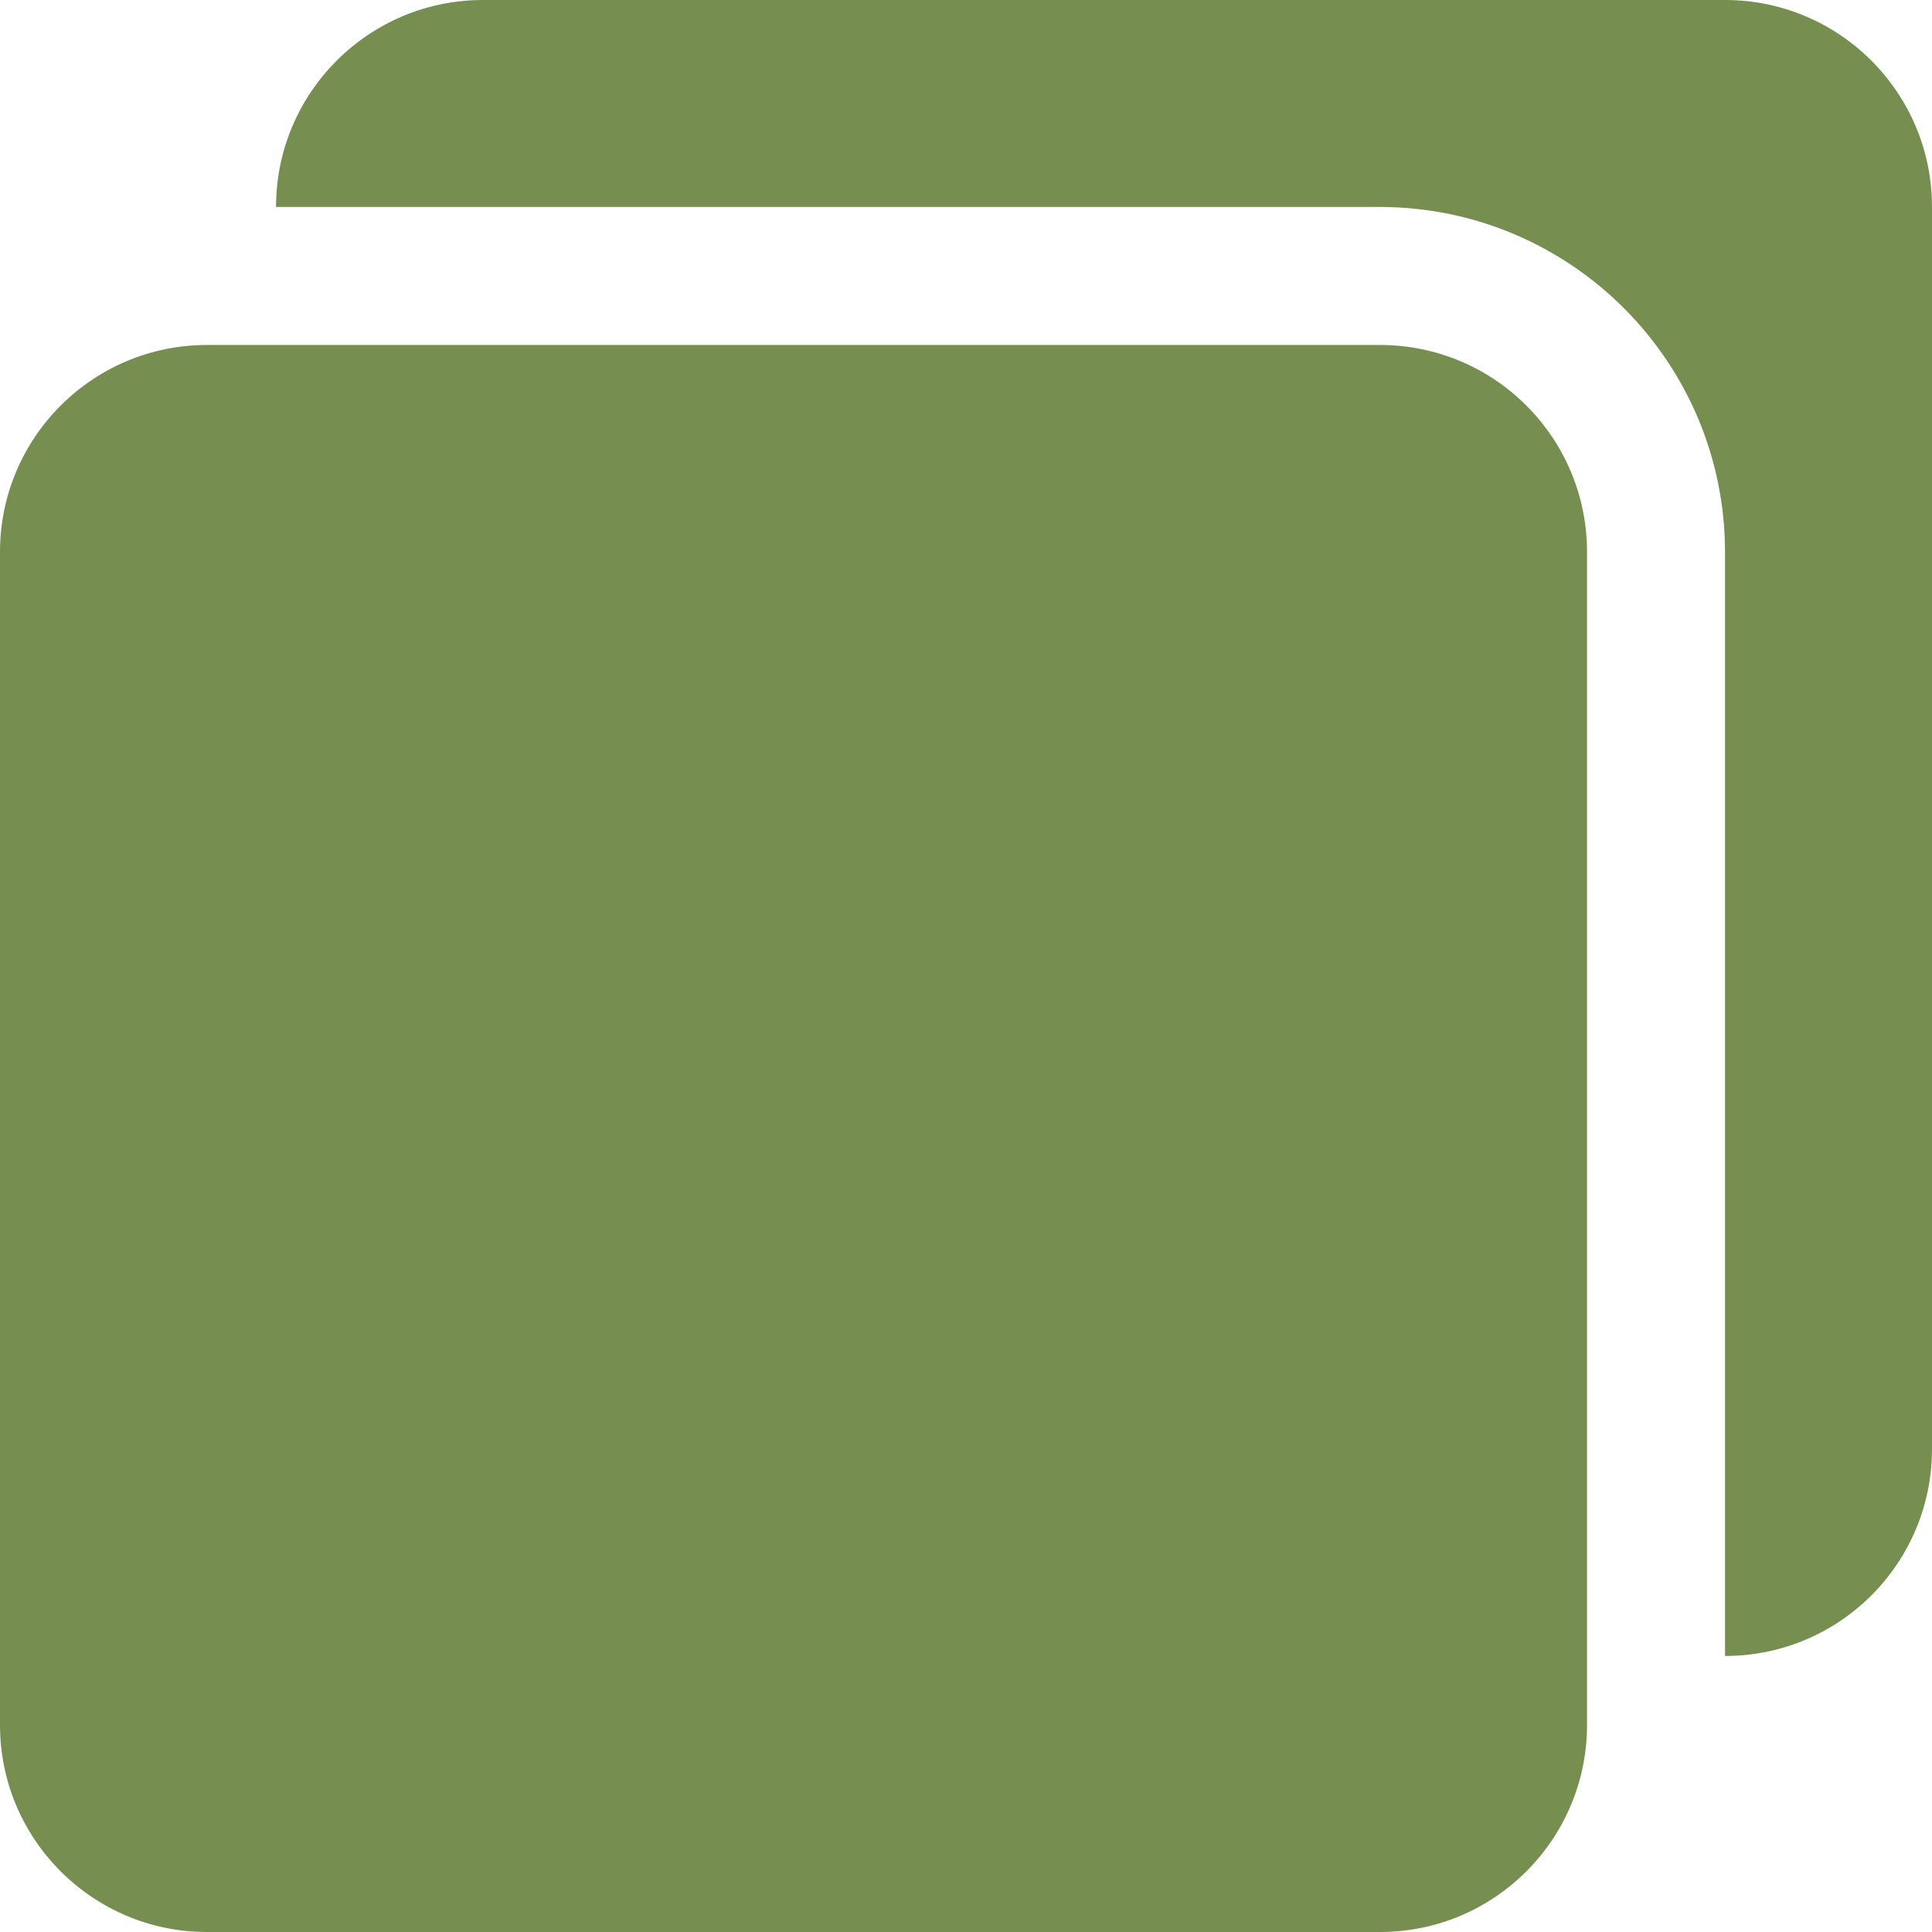
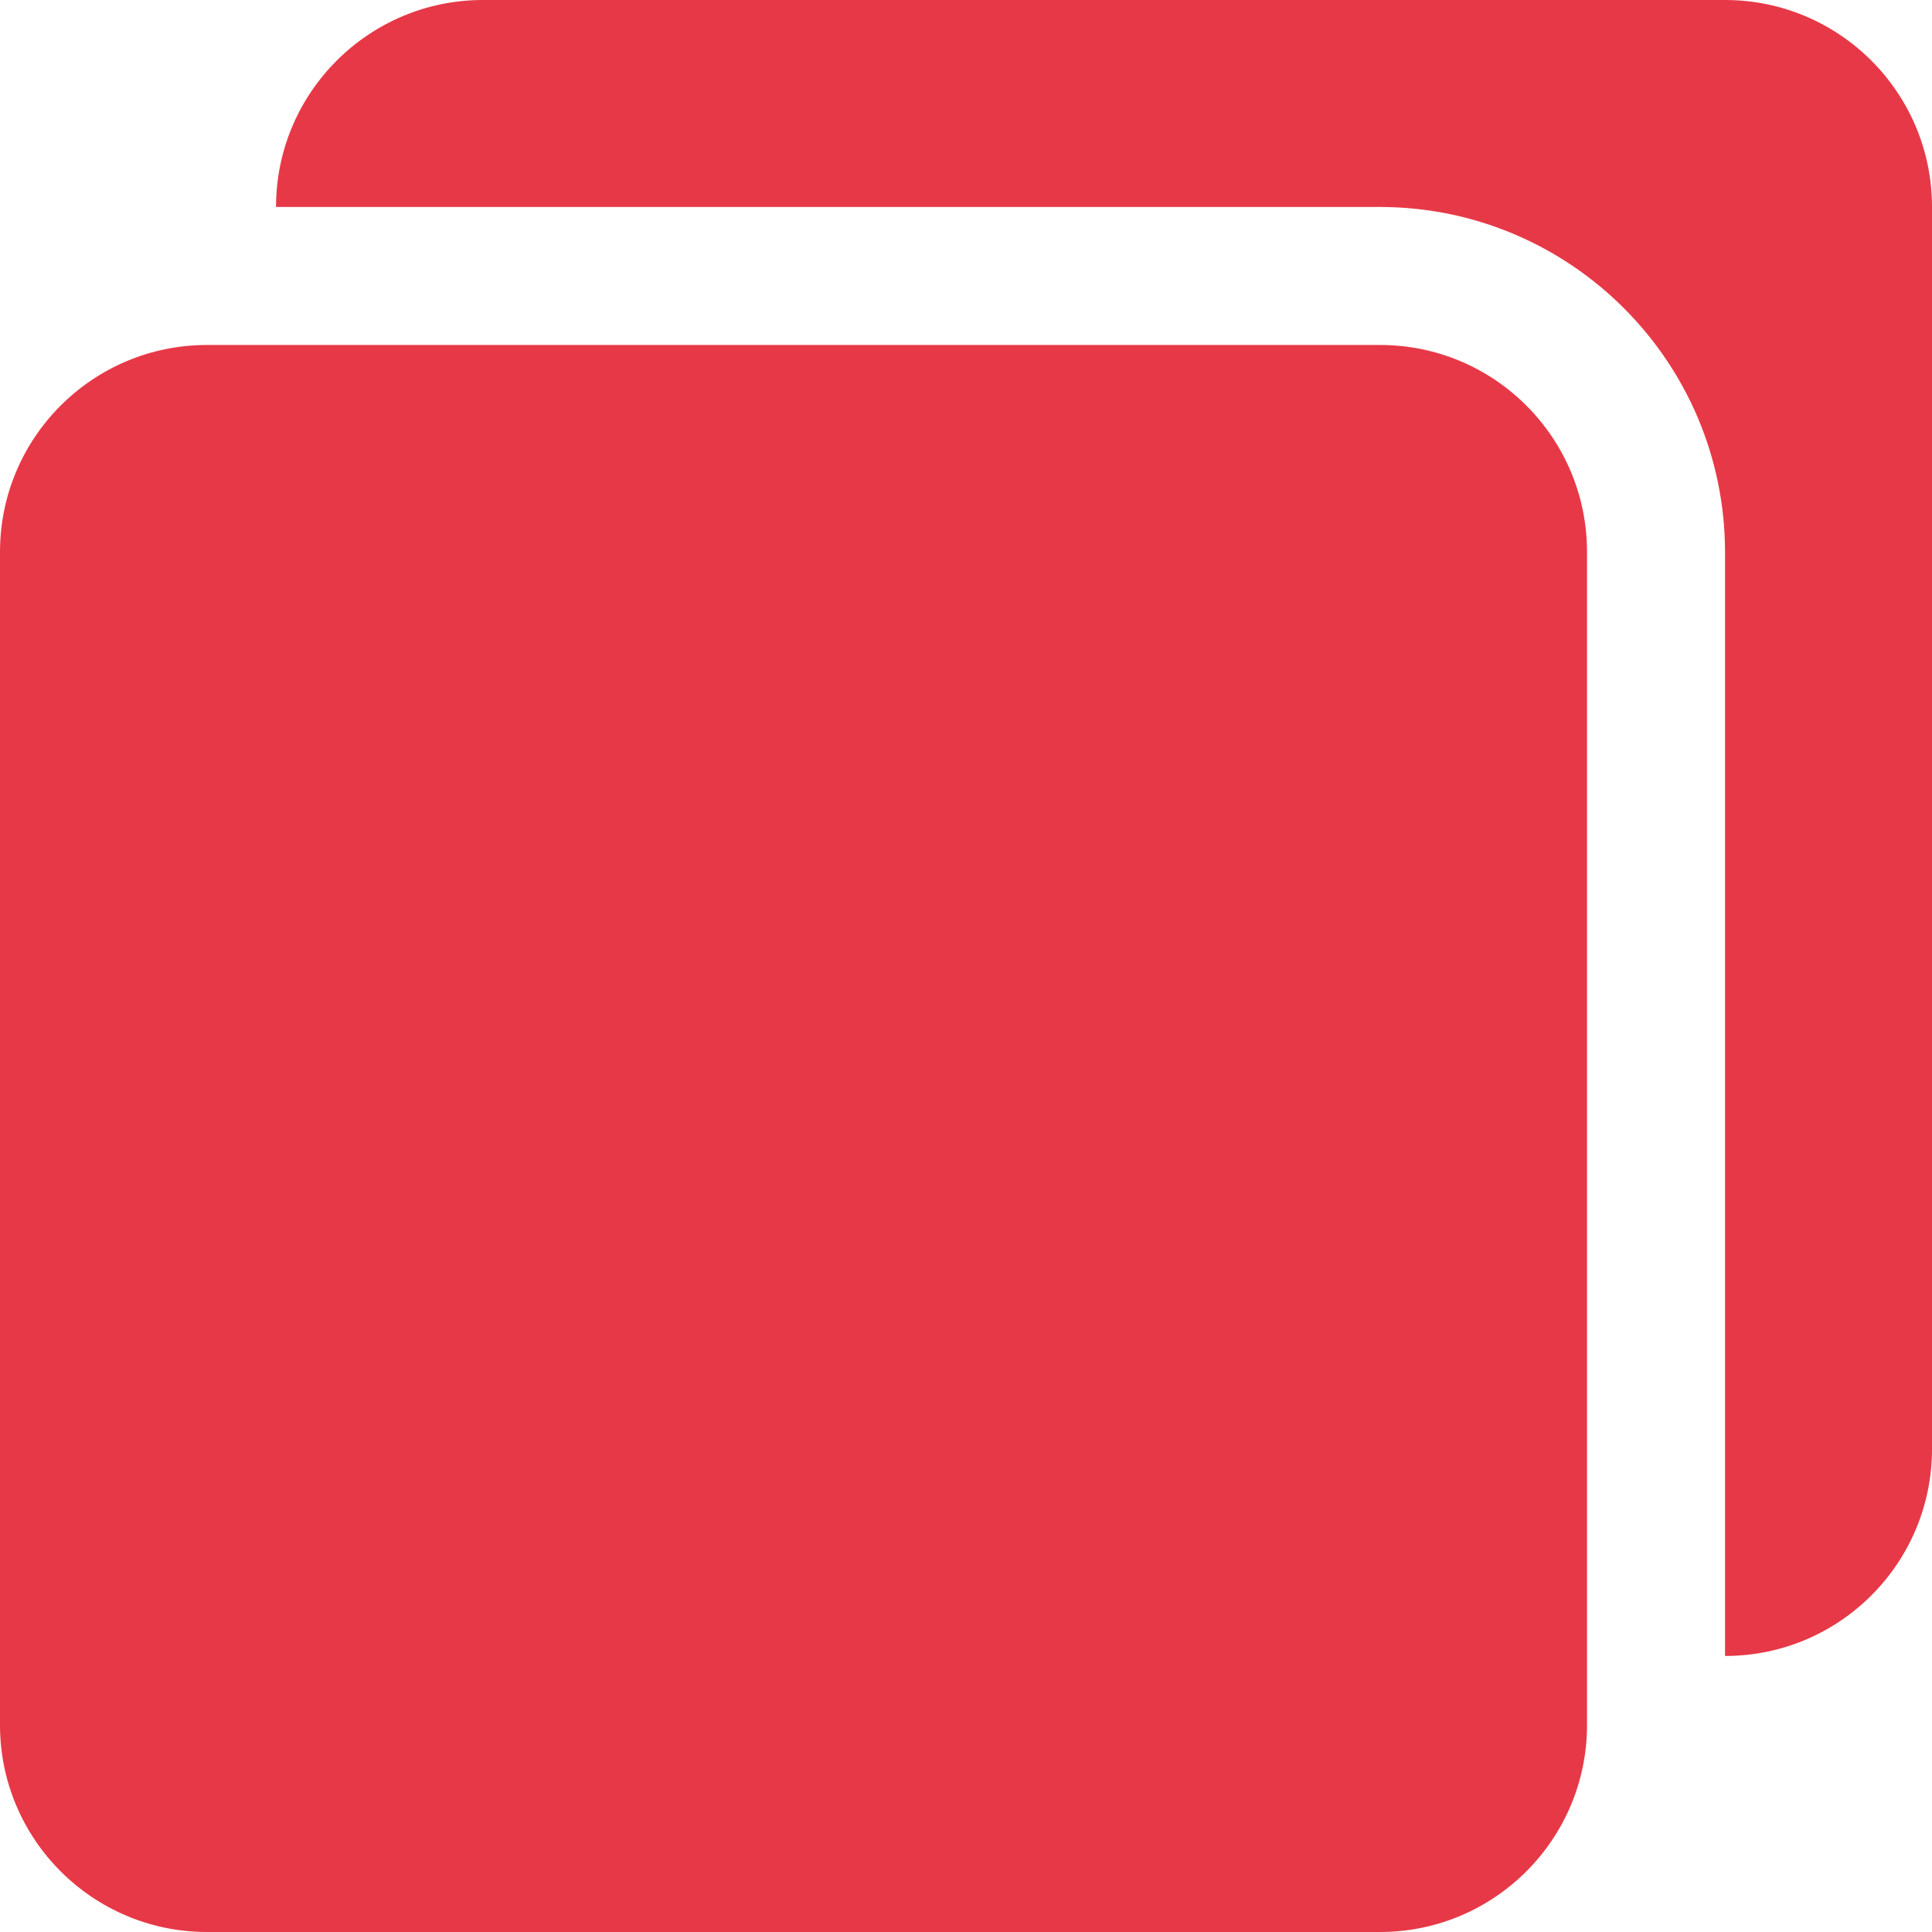
<svg xmlns="http://www.w3.org/2000/svg" width="16" height="16" viewBox="0 0 16 16" fill="none">
-   <path d="M11.429 2.857H1.714C0.768 2.857 0 3.624 0 4.571V14.286C0 15.232 0.768 16 1.714 16H11.429C12.375 16 13.143 15.232 13.143 14.286V4.571C13.143 3.624 12.375 2.857 11.429 2.857Z" fill="#67833E" fill-opacity="0.9" />
-   <path d="M14.286 1.10693e-09H4C3.059 -3.3481e-05 2.293 0.76 2.286 1.701C2.286 1.706 2.286 1.71 2.286 1.714H11.429C13.006 1.716 14.284 2.994 14.286 4.571V13.714C14.291 13.714 14.295 13.714 14.299 13.714C15.241 13.707 16 12.942 16 12V1.714C16 0.768 15.233 1.10693e-09 14.286 1.10693e-09Z" fill="#67833E" fill-opacity="0.9" />
+   <path d="M11.429 2.857H1.714C0.768 2.857 0 3.624 0 4.571V14.286C0 15.232 0.768 16 1.714 16H11.429C12.375 16 13.143 15.232 13.143 14.286V4.571C13.143 3.624 12.375 2.857 11.429 2.857Z" fill="#E52333" fill-opacity="0.9" />
+   <path d="M14.286 1.10693e-09H4C3.059 -3.3481e-05 2.293 0.76 2.286 1.701C2.286 1.706 2.286 1.71 2.286 1.714H11.429C13.006 1.716 14.284 2.994 14.286 4.571V13.714C14.291 13.714 14.295 13.714 14.299 13.714C15.241 13.707 16 12.942 16 12V1.714C16 0.768 15.233 1.10693e-09 14.286 1.10693e-09Z" fill="#E52333" fill-opacity="0.9" />
</svg>
